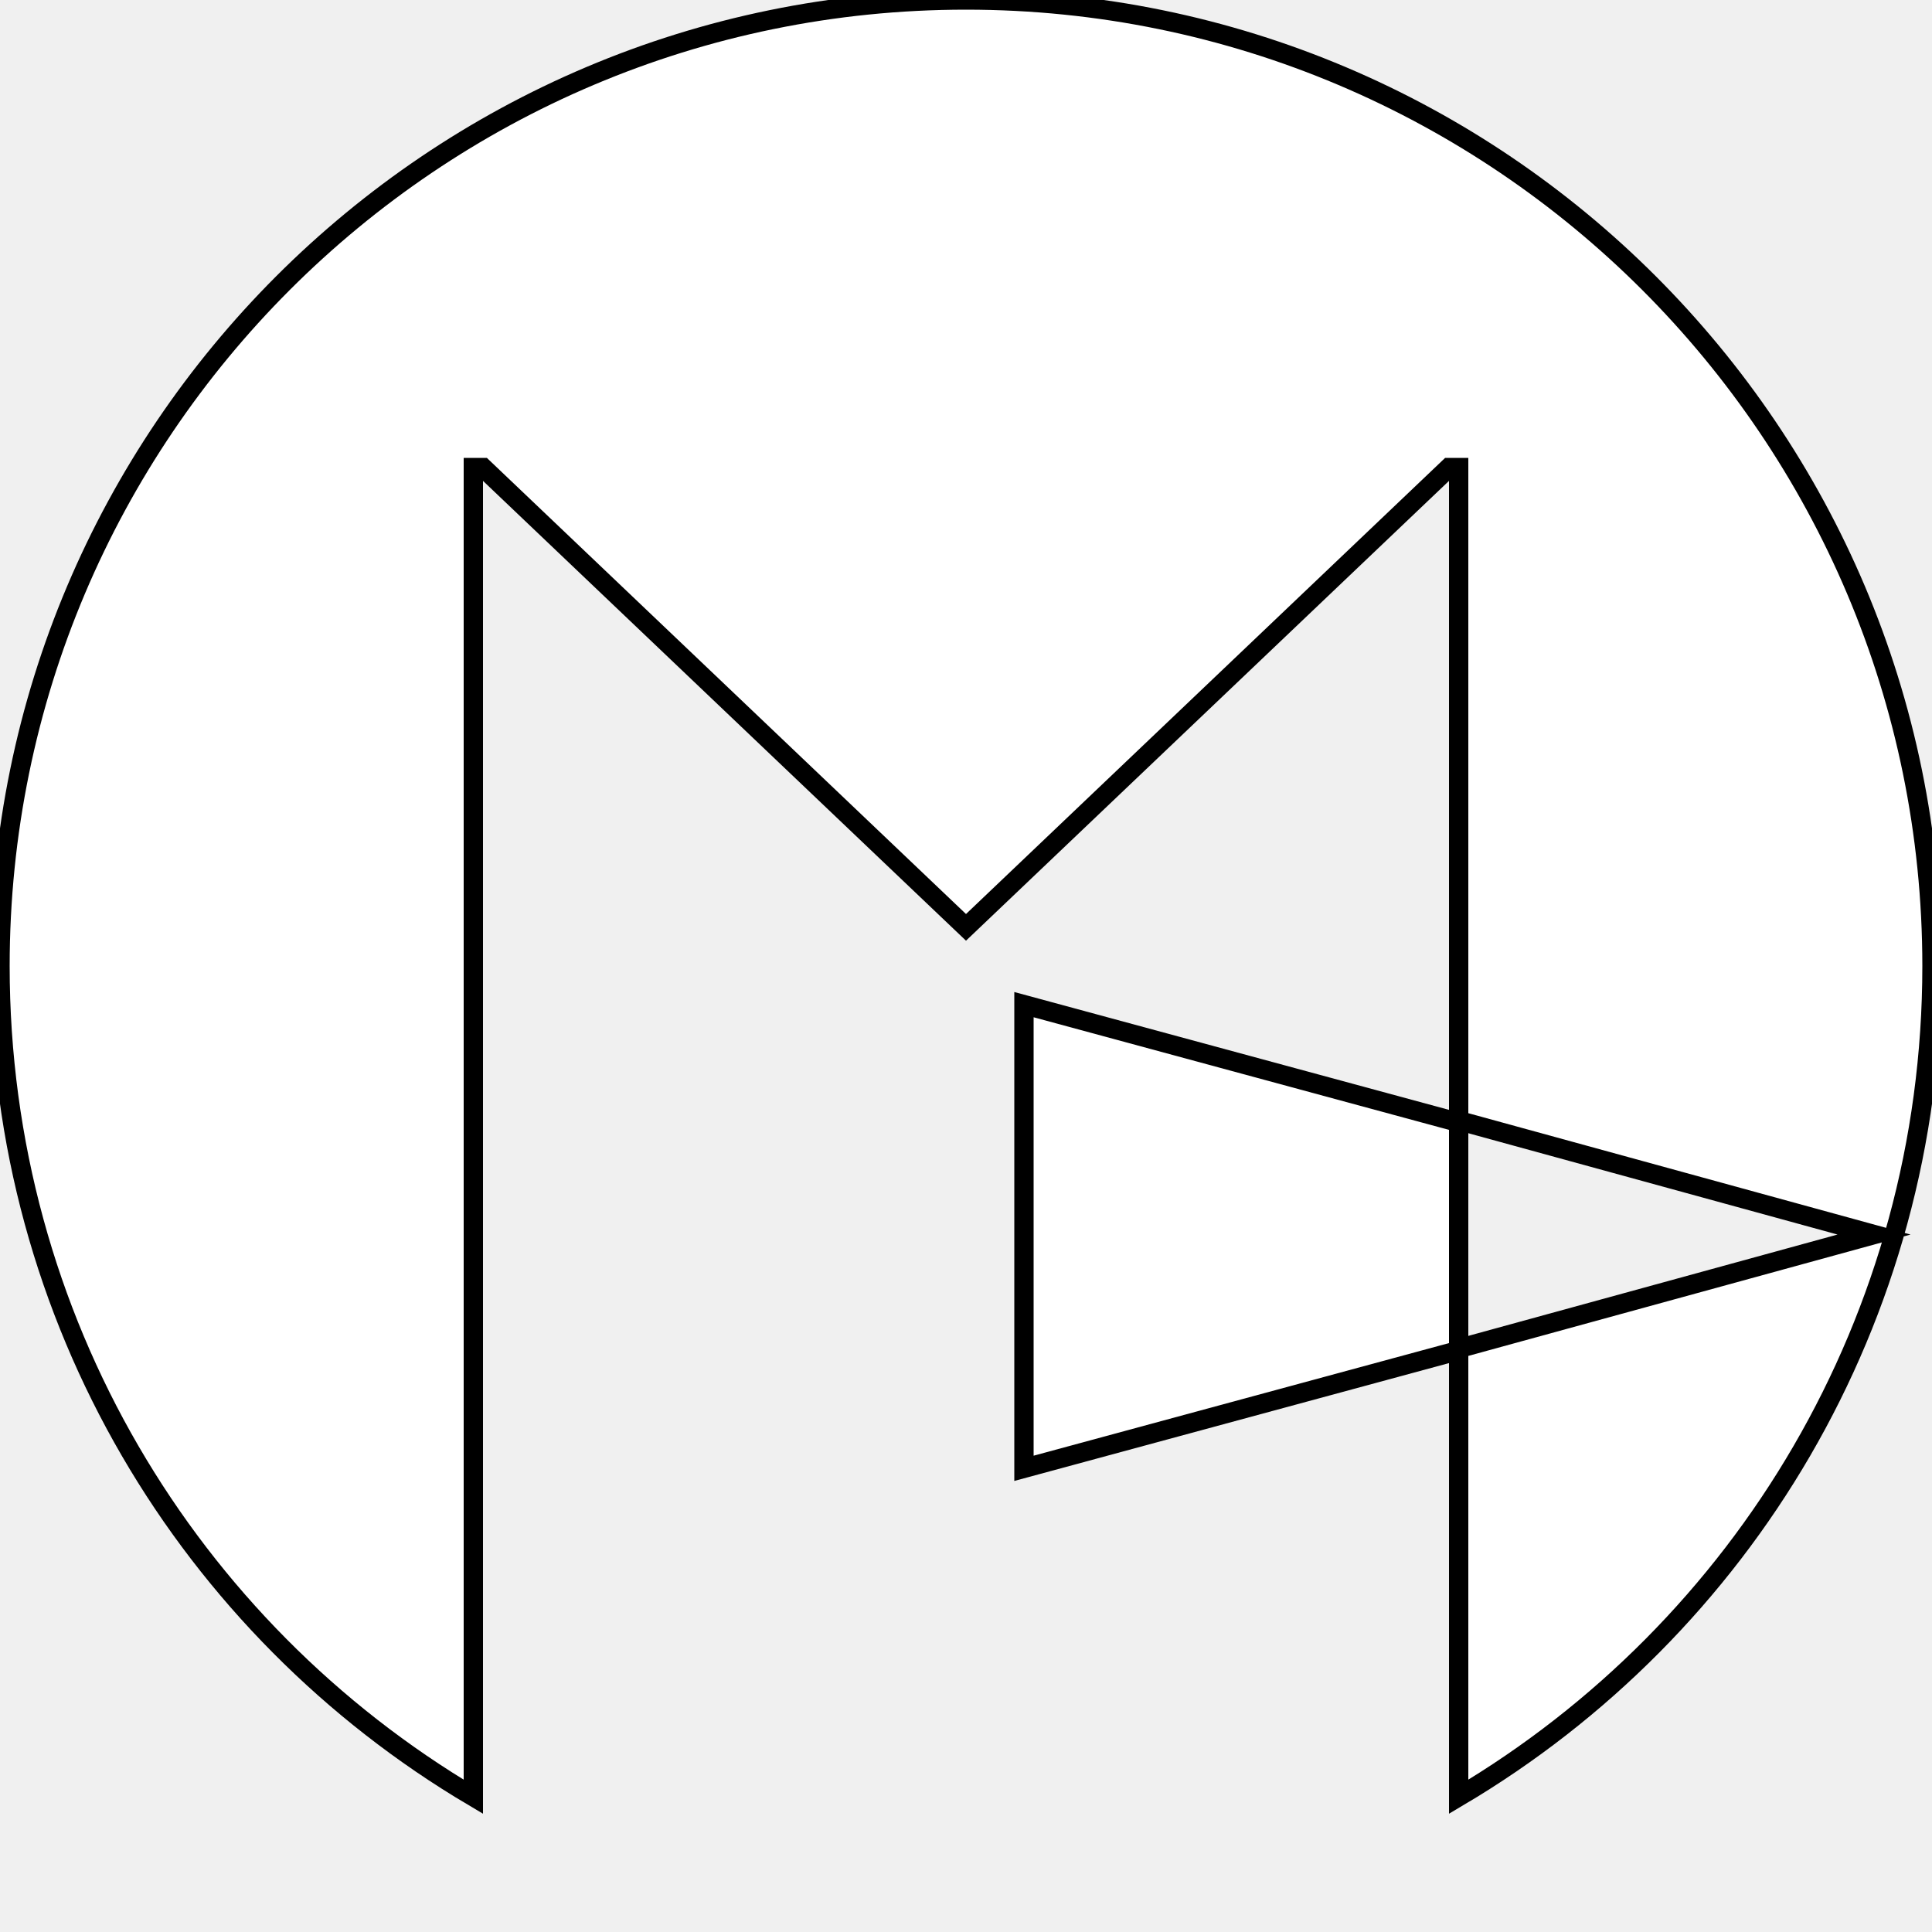
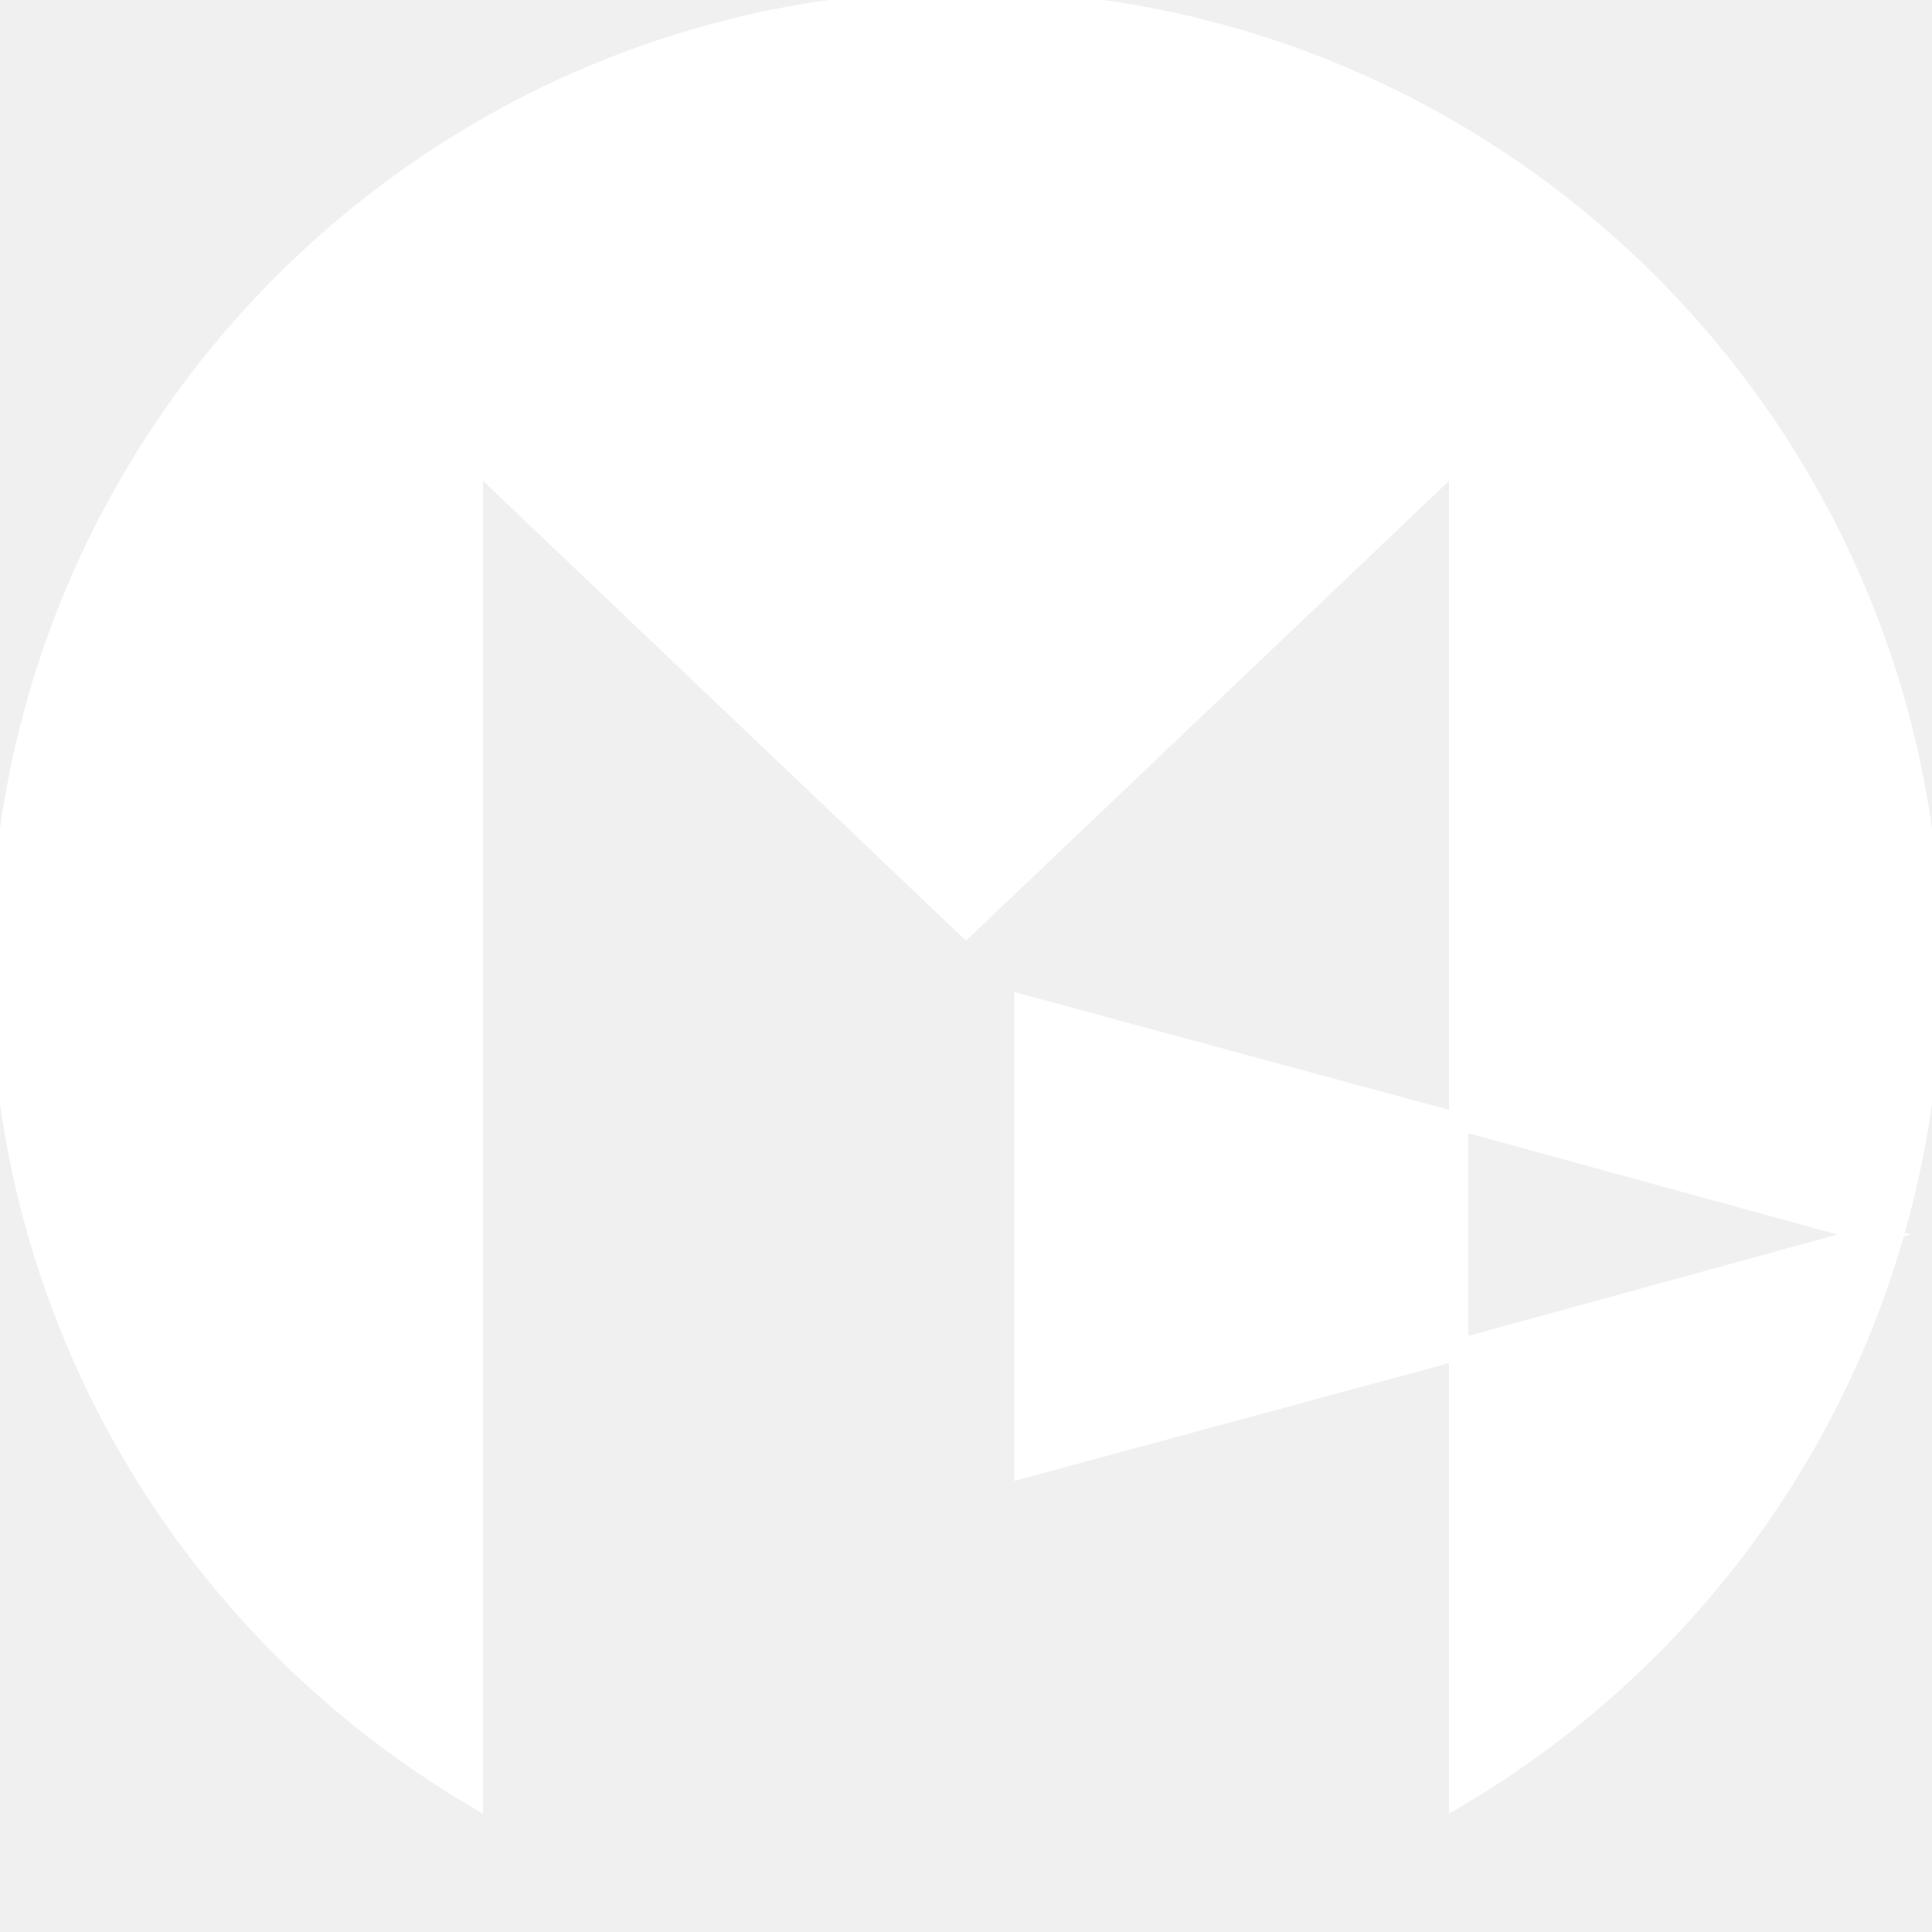
- <svg xmlns="http://www.w3.org/2000/svg" version="1.1" width="100" height="100" fill="#fff" stroke="#000" viewBox="0 0 100 100">
+ <svg xmlns="http://www.w3.org/2000/svg" version="1.1" width="100" height="100" fill="#fff" stroke="#fff" viewBox="0 0 100 100">
  <g>
    <path d="M100,50c0,18.3-9.8,34.3-24.5,43v-23.2l21.5-5.9-21.5-5.9V24.2h-.5l-25,23.8-25-23.8h-.5v68.8C9.8,84.3,0,68.3,0,50,0,22.4,22.4,0,50,0s50,22.4,50,50Z" />
    <polygon points="75.5 58.1 75.5 69.9 53 76 53 52 75.5 58.1" />
  </g>
</svg>
